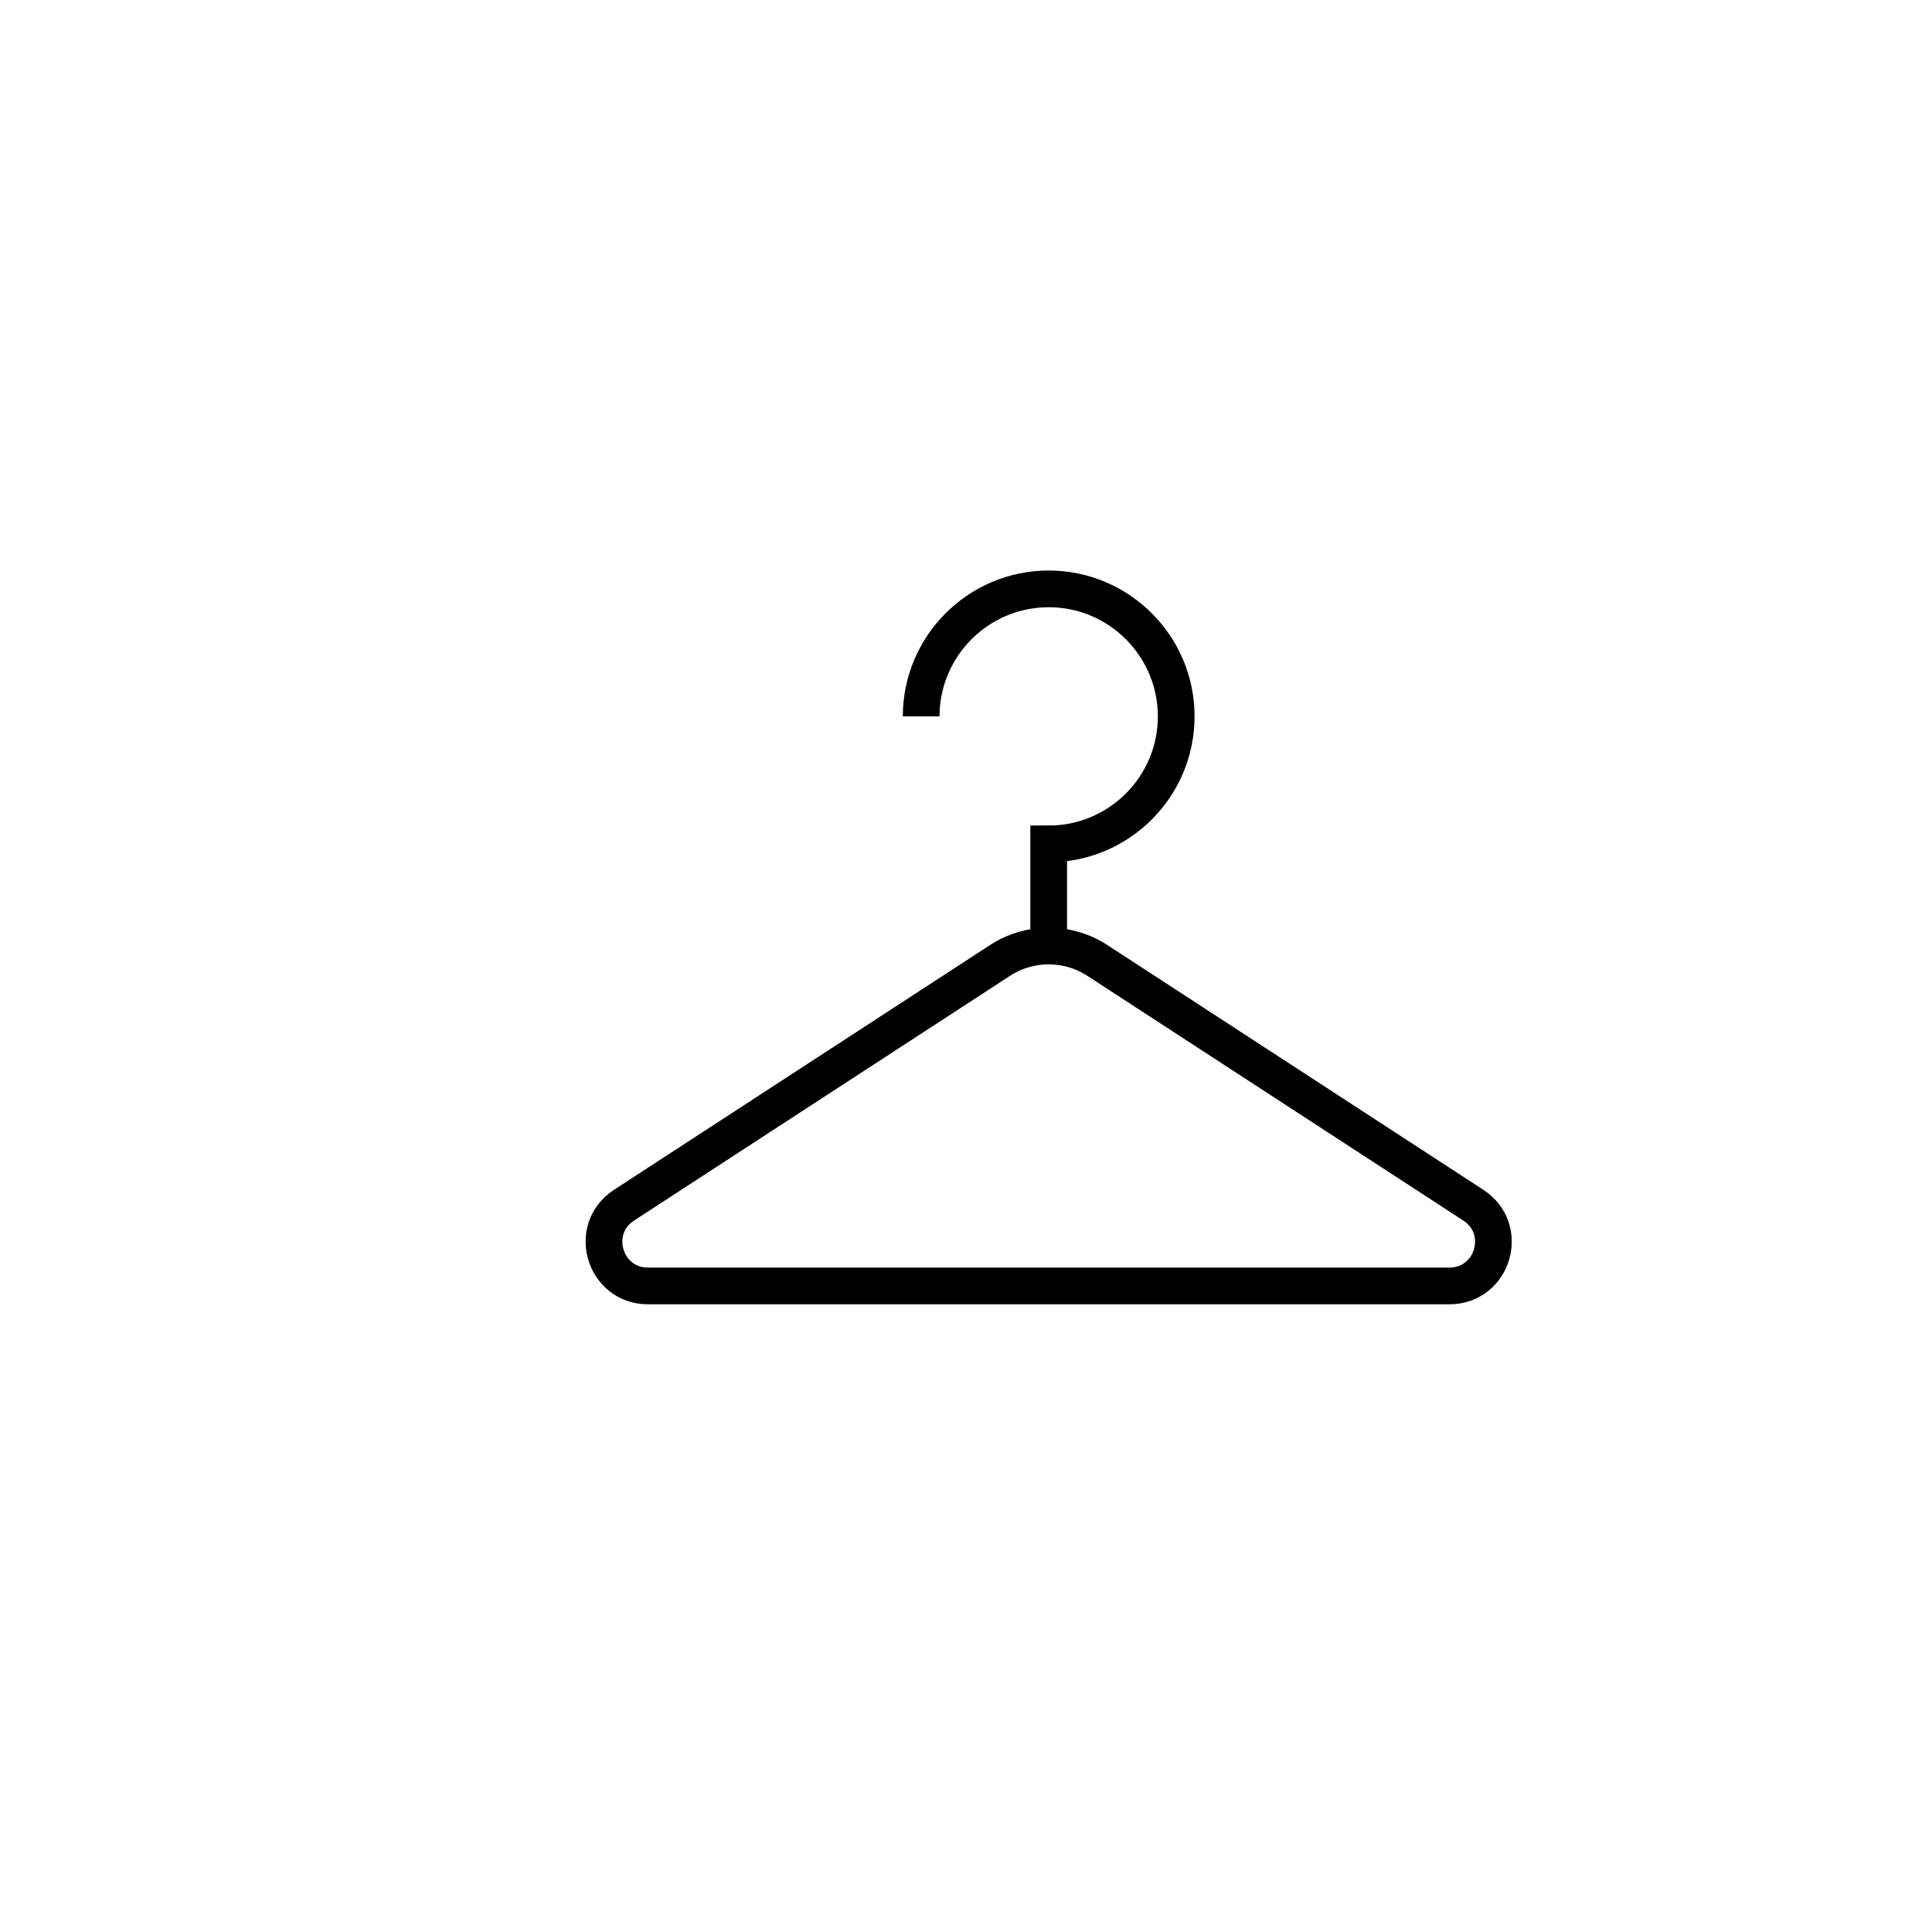
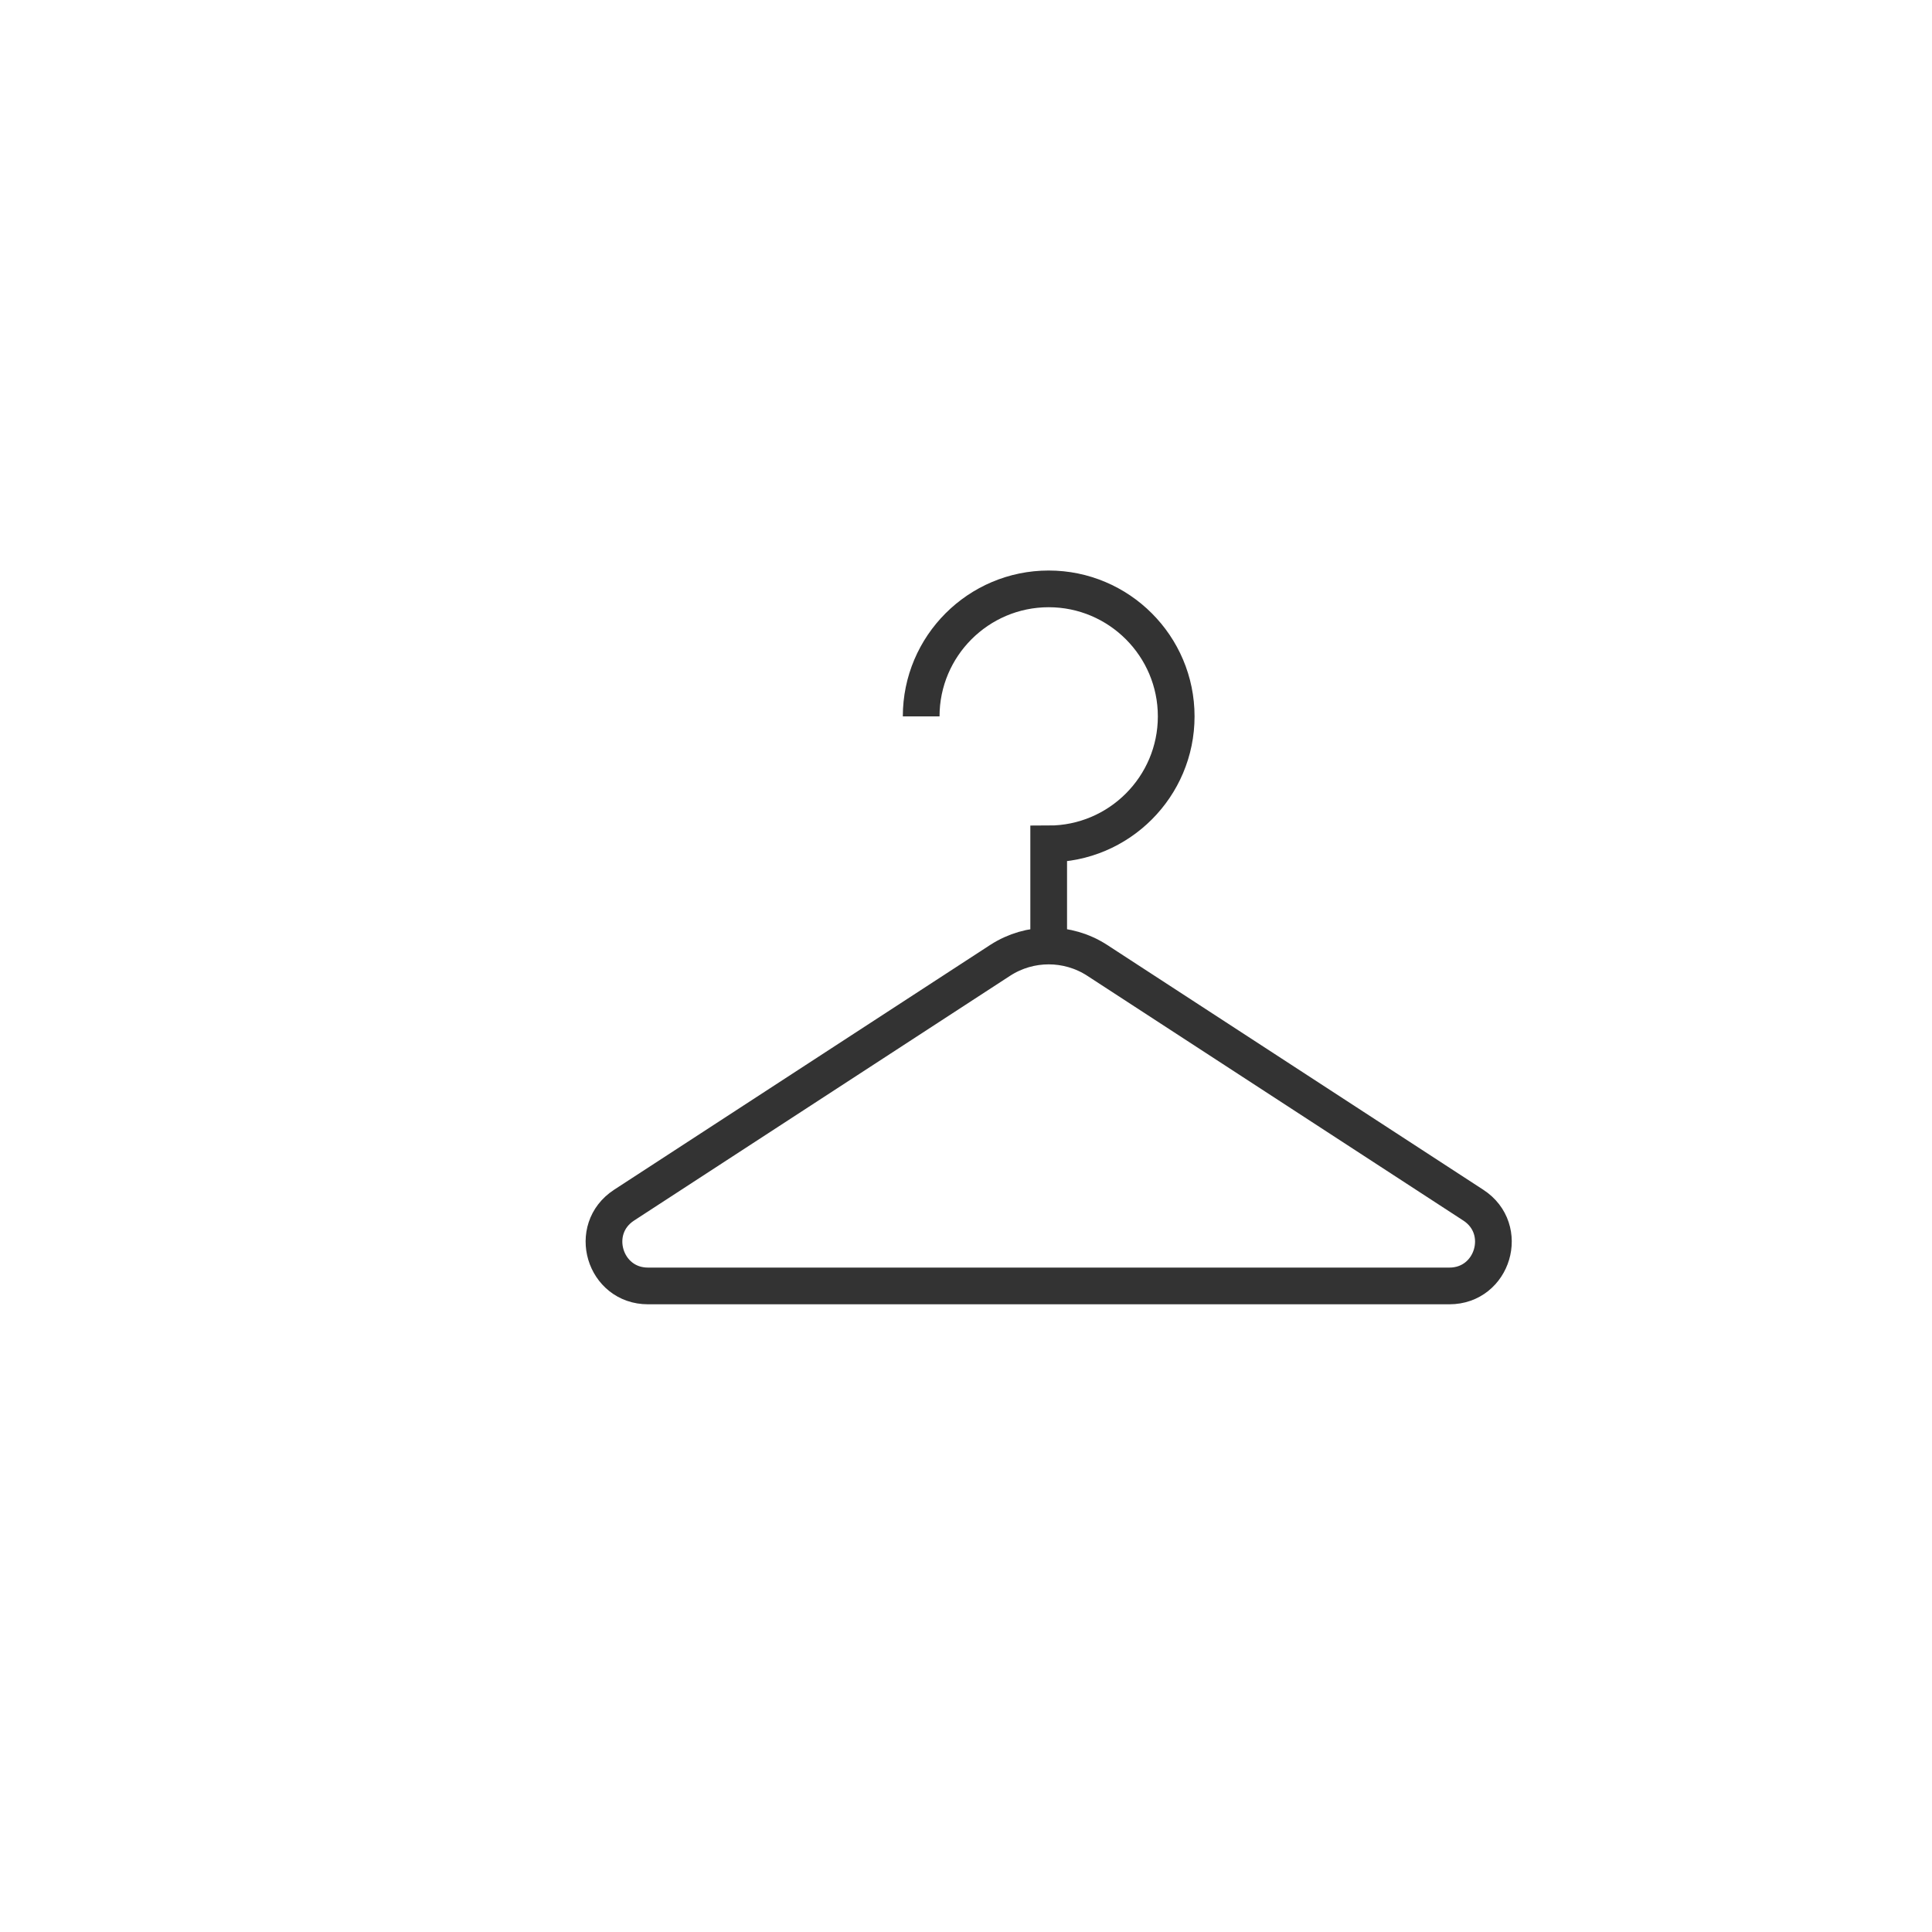
- <svg xmlns="http://www.w3.org/2000/svg" id="uuid-1dce9006-c221-4cf1-8101-e6bc70b27e83" viewBox="0 0 50 50">
-   <path d="M25.89,24.85l-9.74,6.34c-.95.62-.51,2.09.62,2.09h20.74c1.13,0,1.57-1.47.62-2.09l-9.74-6.34c-.76-.49-1.74-.49-2.5,0Z" fill="none" stroke="#000" stroke-miterlimit="10" stroke-width=".95" />
-   <path d="M23.84,18.54c0-1.82,1.48-3.3,3.3-3.3s3.3,1.48,3.3,3.3-1.48,3.3-3.3,3.3v2.63" fill="none" stroke="#000" stroke-miterlimit="10" stroke-width=".95" />
+ <svg xmlns="http://www.w3.org/2000/svg" id="uuid-6f93a60b-1f8d-4f8b-92fb-b2f3a82c429e" viewBox="0 0 50 50">
+   <path d="M25.89,24.85l-9.74,6.34c-.95.62-.51,2.09.62,2.09h20.74c1.13,0,1.57-1.47.62-2.09l-9.74-6.34c-.76-.49-1.74-.49-2.5,0Z" fill="none" stroke="#333" stroke-miterlimit="10" stroke-width=".95" />
+   <path d="M23.84,18.54c0-1.82,1.48-3.3,3.3-3.3s3.3,1.48,3.3,3.3-1.48,3.3-3.3,3.3v2.63" fill="none" stroke="#333" stroke-miterlimit="10" stroke-width=".95" />
</svg>
